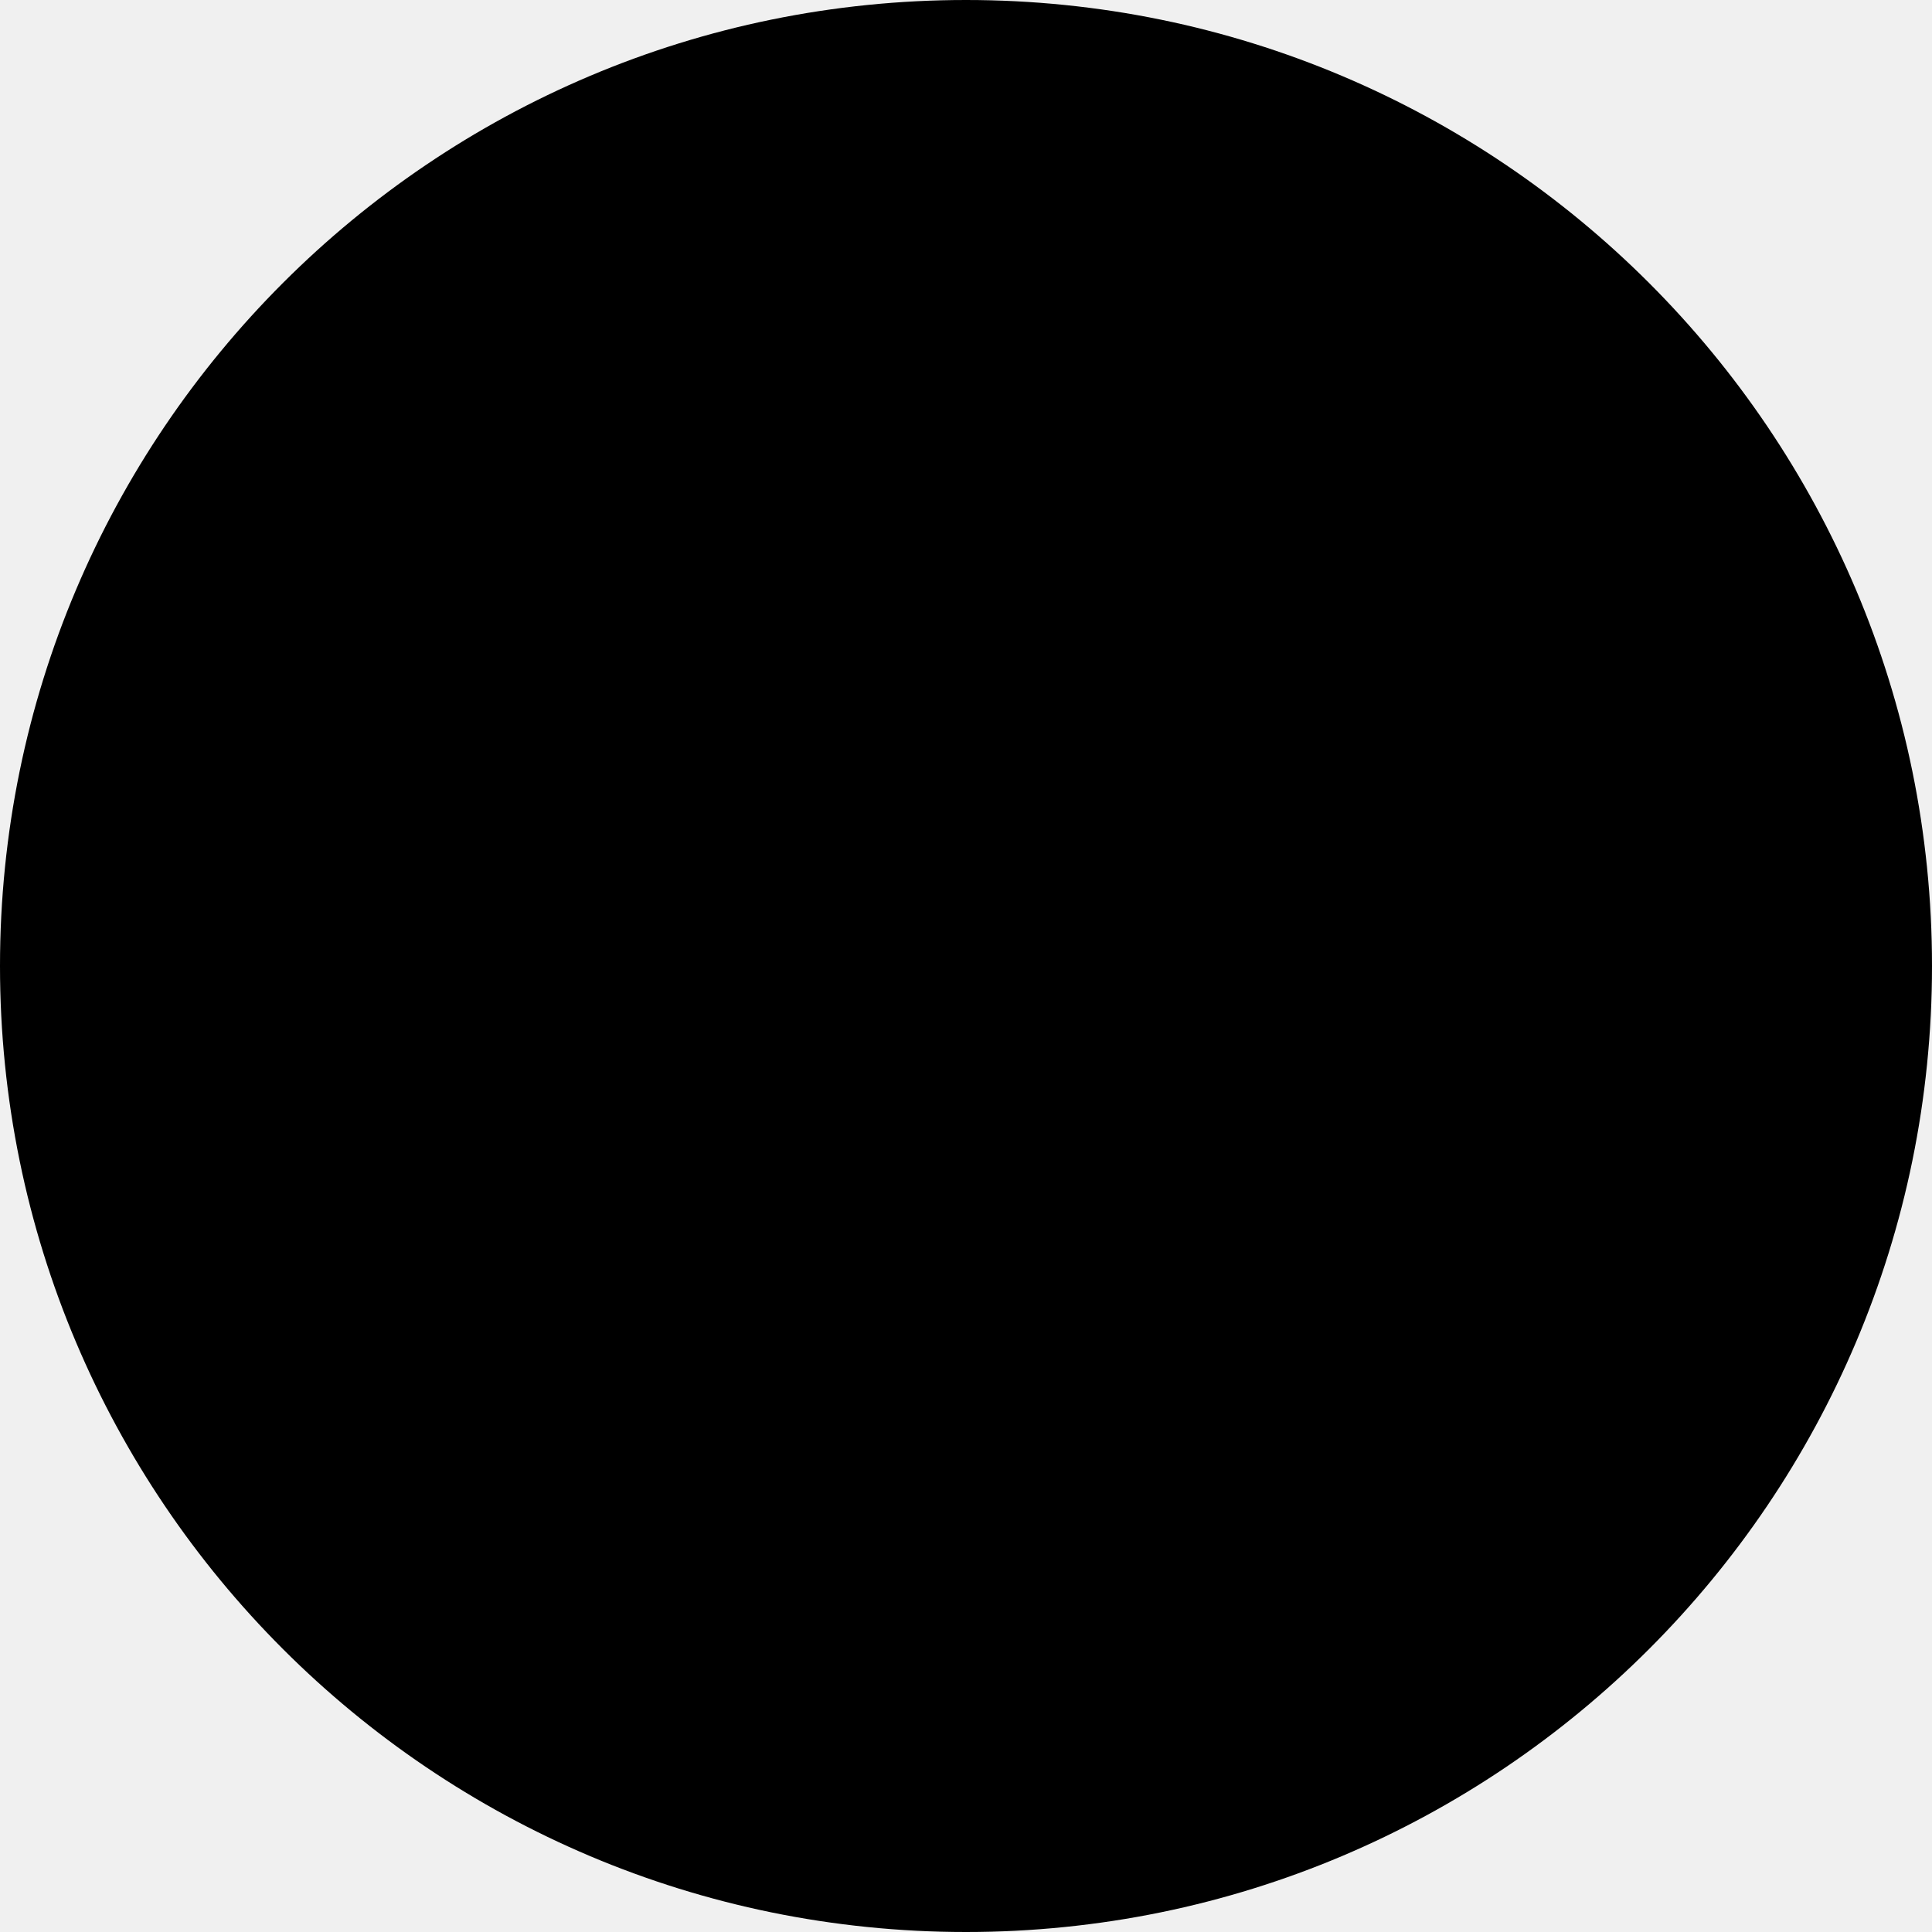
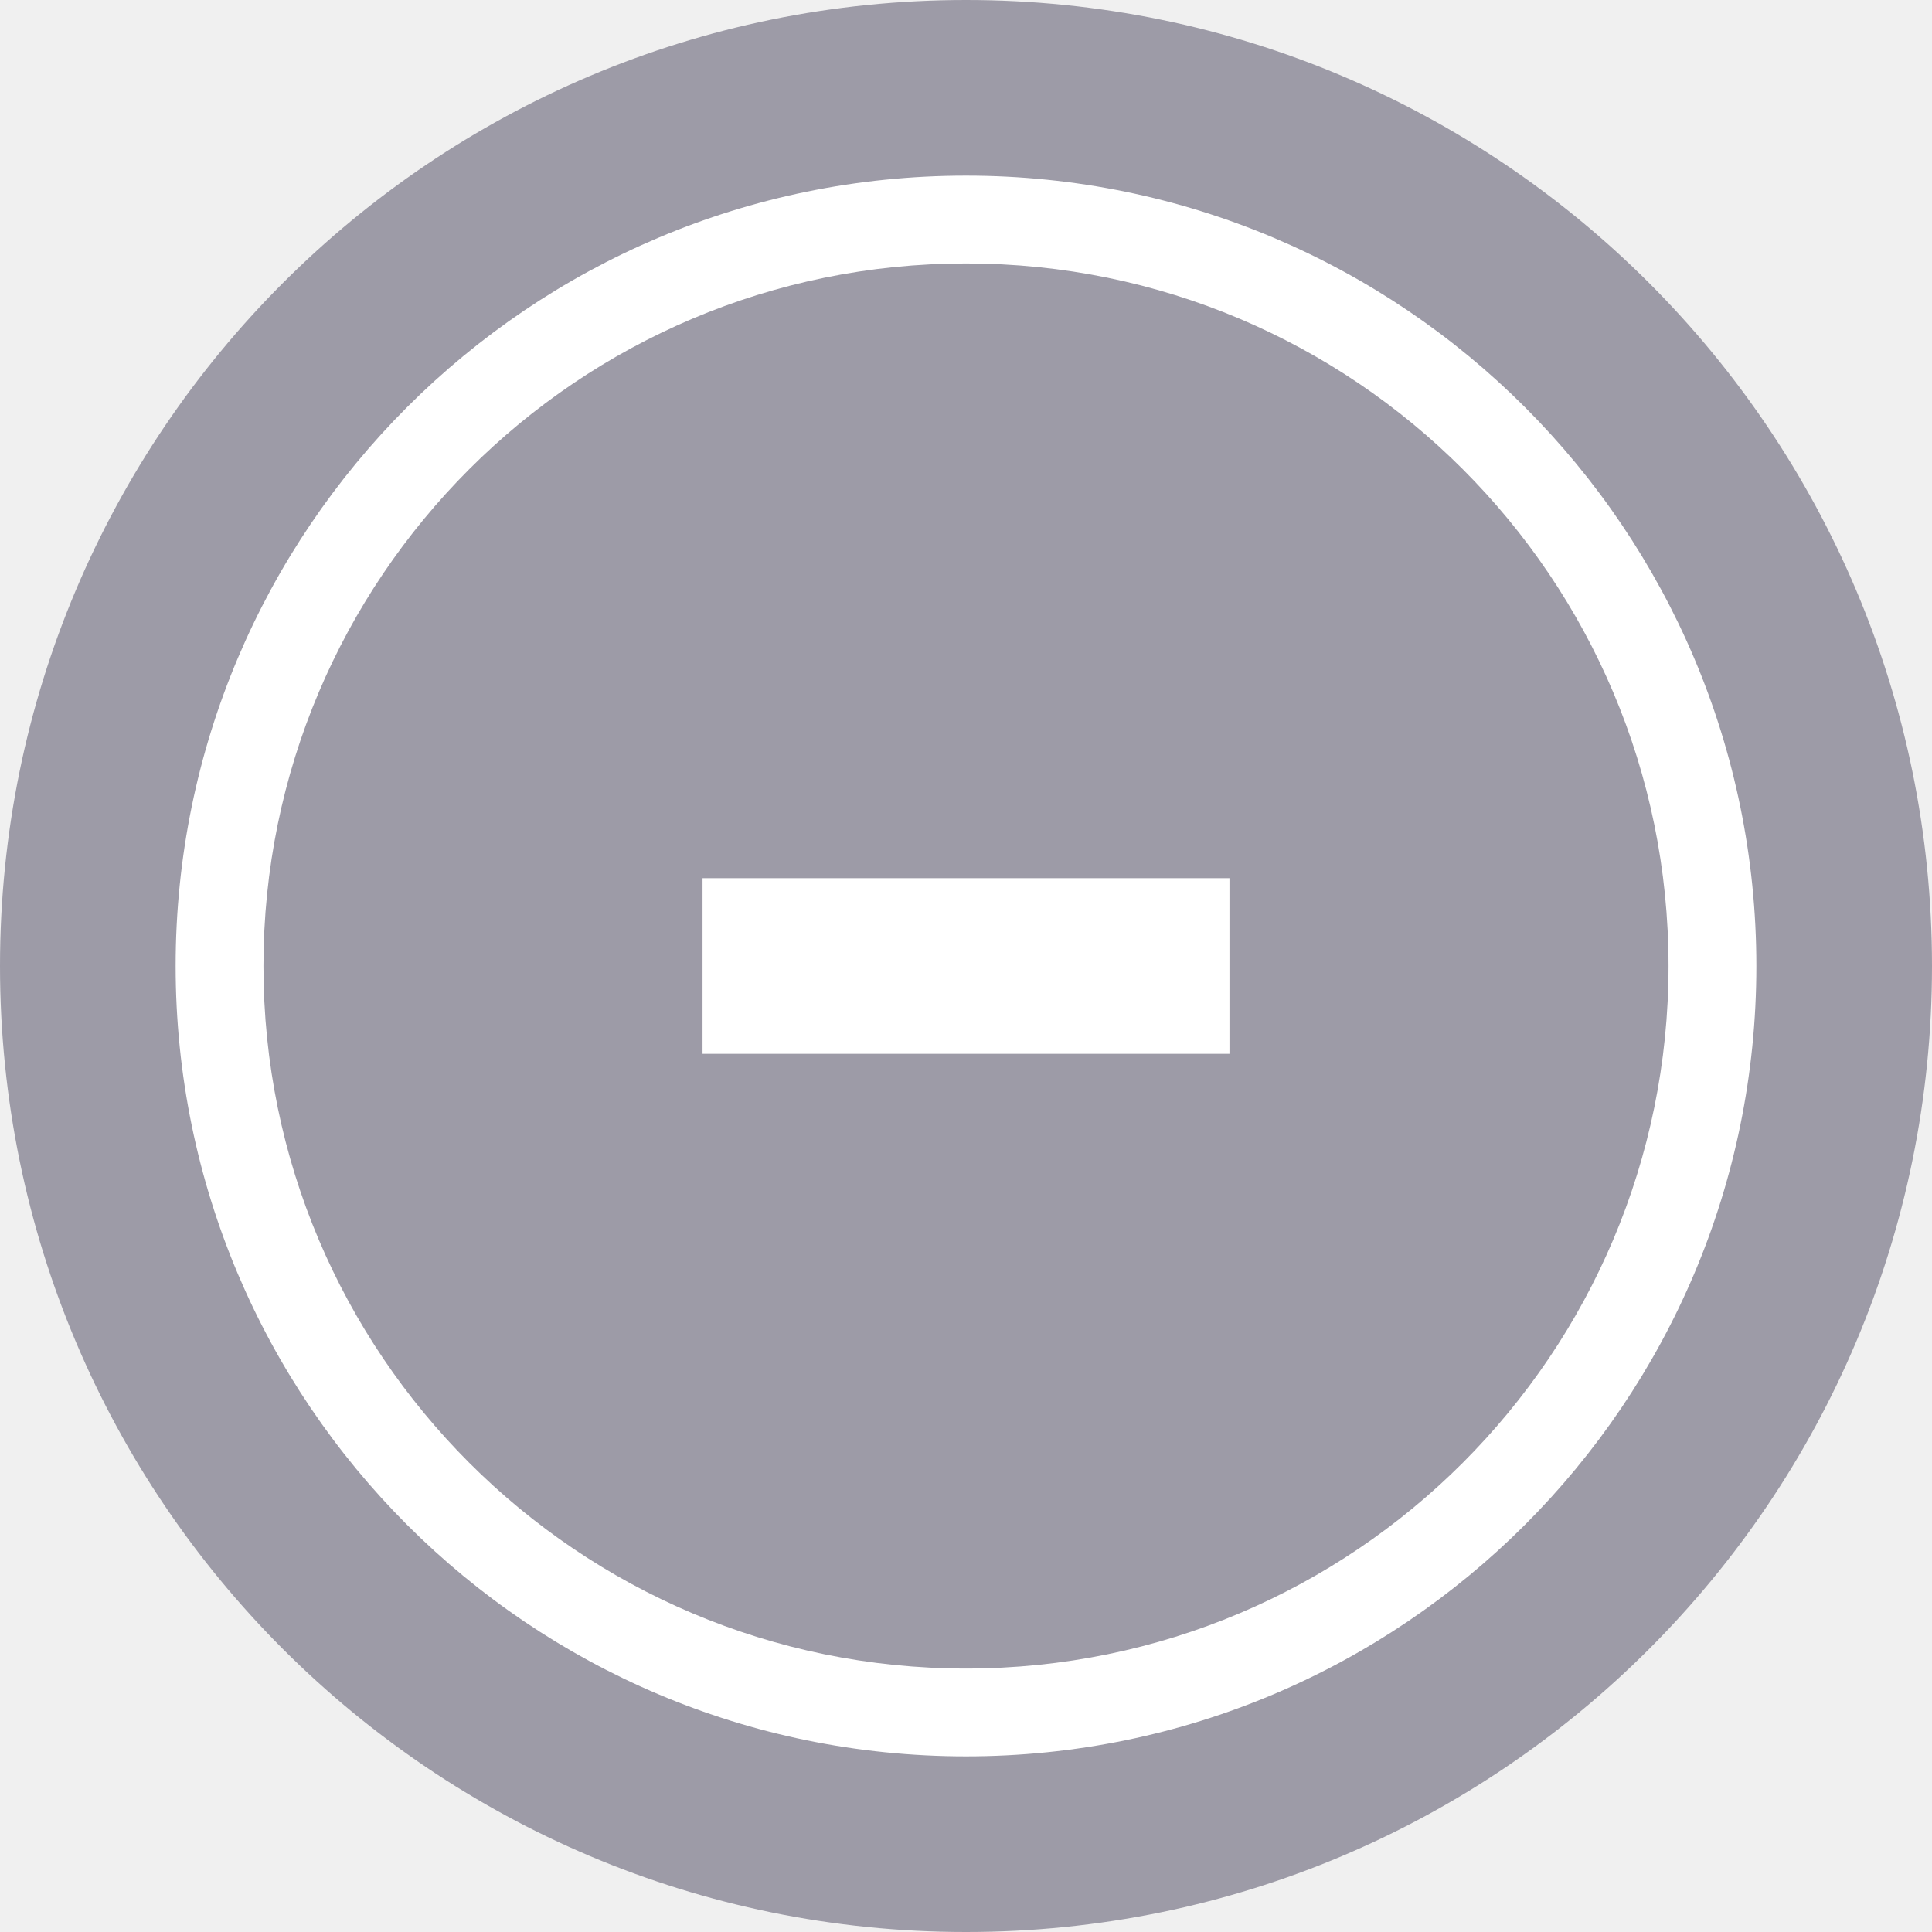
- <svg class="v7hVPc" aria-hidden="true" viewBox="0 0 22 22">
-   <path class="sCxRfd" d="M11 0C4.925 0 0 4.925 0 11s4.925 11 11 11 11-4.925 11-11S17.075 0 11 0" />
-   <path class="Hiu7kb" d="M11 2a9 9 0 1 0 0 18 9 9 0 0 0 0-18" />
-   <path class="sCxRfd" clip-rule="evenodd" d="M11 19a8 8 0 1 0 0-16 8 8 0 0 0 0 16" fill-rule="evenodd" />
-   <path class="Hiu7kb" clip-rule="evenodd" d="M8 10h6v2H8z" fill-rule="evenodd" />
+ <svg xmlns="http://www.w3.org/2000/svg" viewBox="0 0 22 22" class="w-full h-full" aria-hidden="true">
+   <path d="M11 0C4.925 0 0 4.925 0 11s4.925 11 11 11 11-4.925 11-11S17.075 0 11 0Z" fill="#9D9BA7" />
+   <path d="M11 2a9 9 0 1 0 0 18 9 9 0 0 0 0-18Z" fill="#FFFFFF" />
+   <path d="M11 19a8 8 0 1 0 0-16 8 8 0 0 0 0 16Z" fill="#9D9BA7" fill-rule="evenodd" clip-rule="evenodd" />
+   <path d="M8 10h6v2H8Z" fill="#FFFFFF" fill-rule="evenodd" clip-rule="evenodd" />
</svg>
